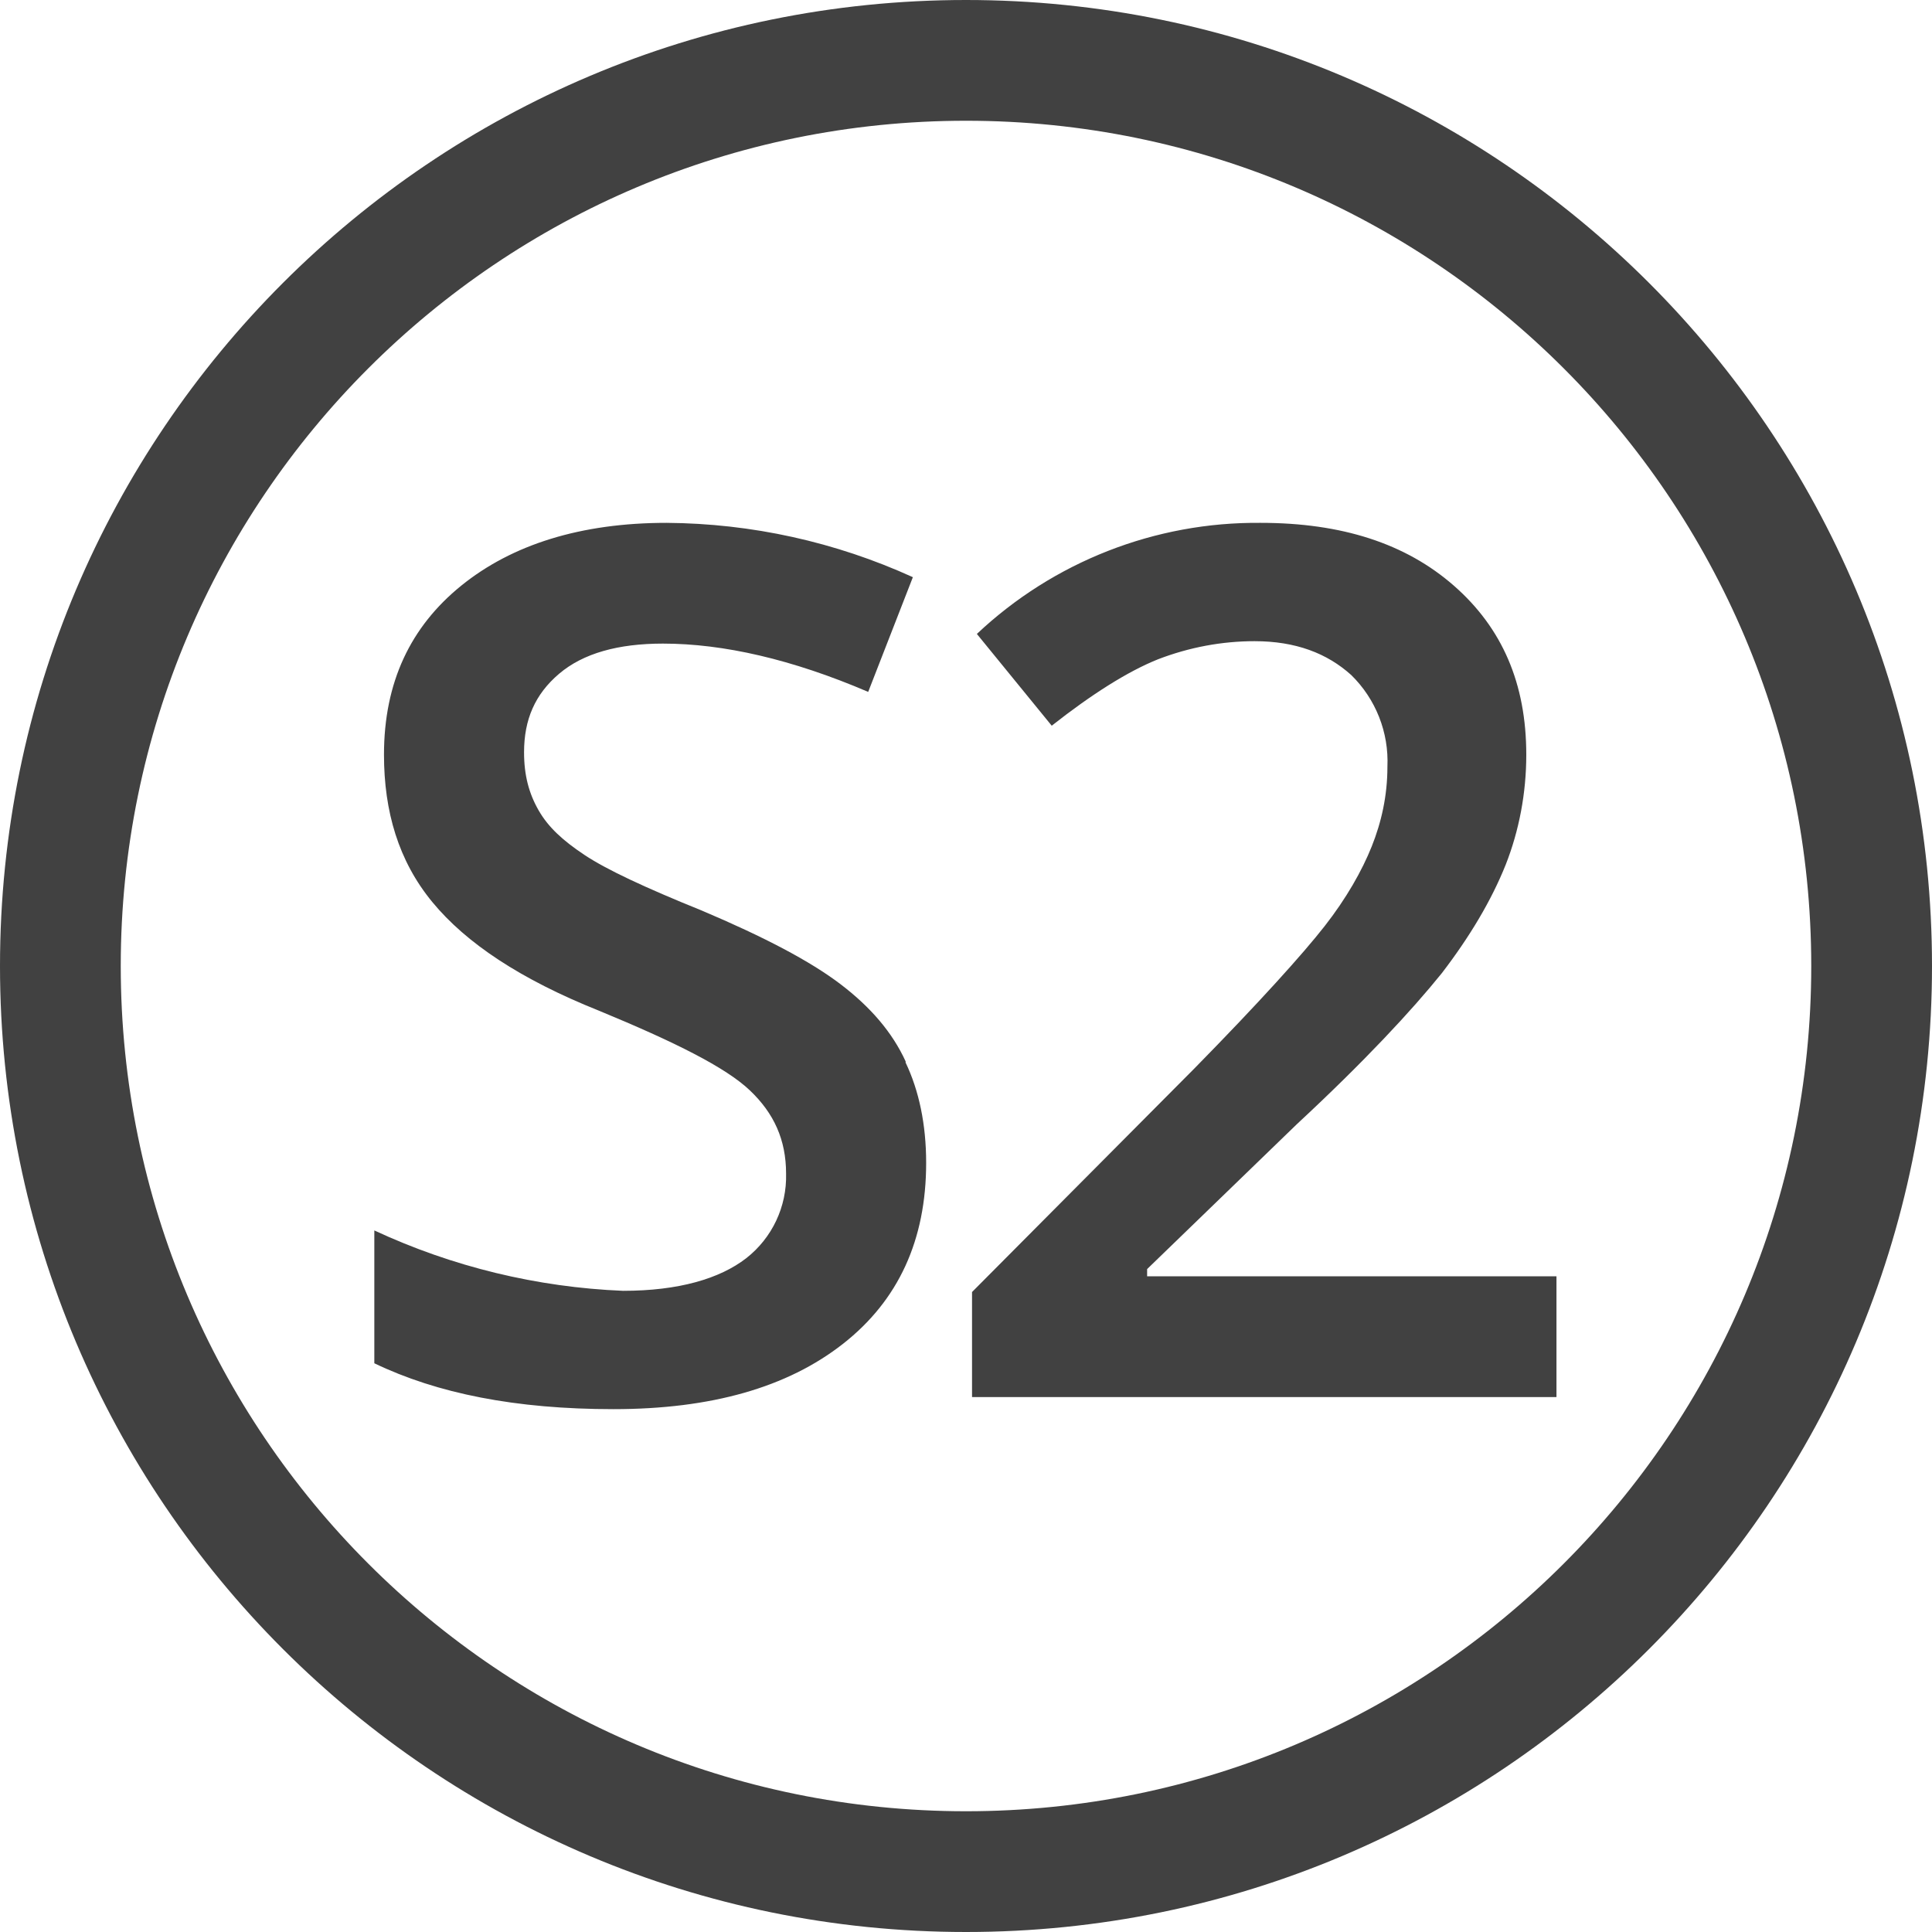
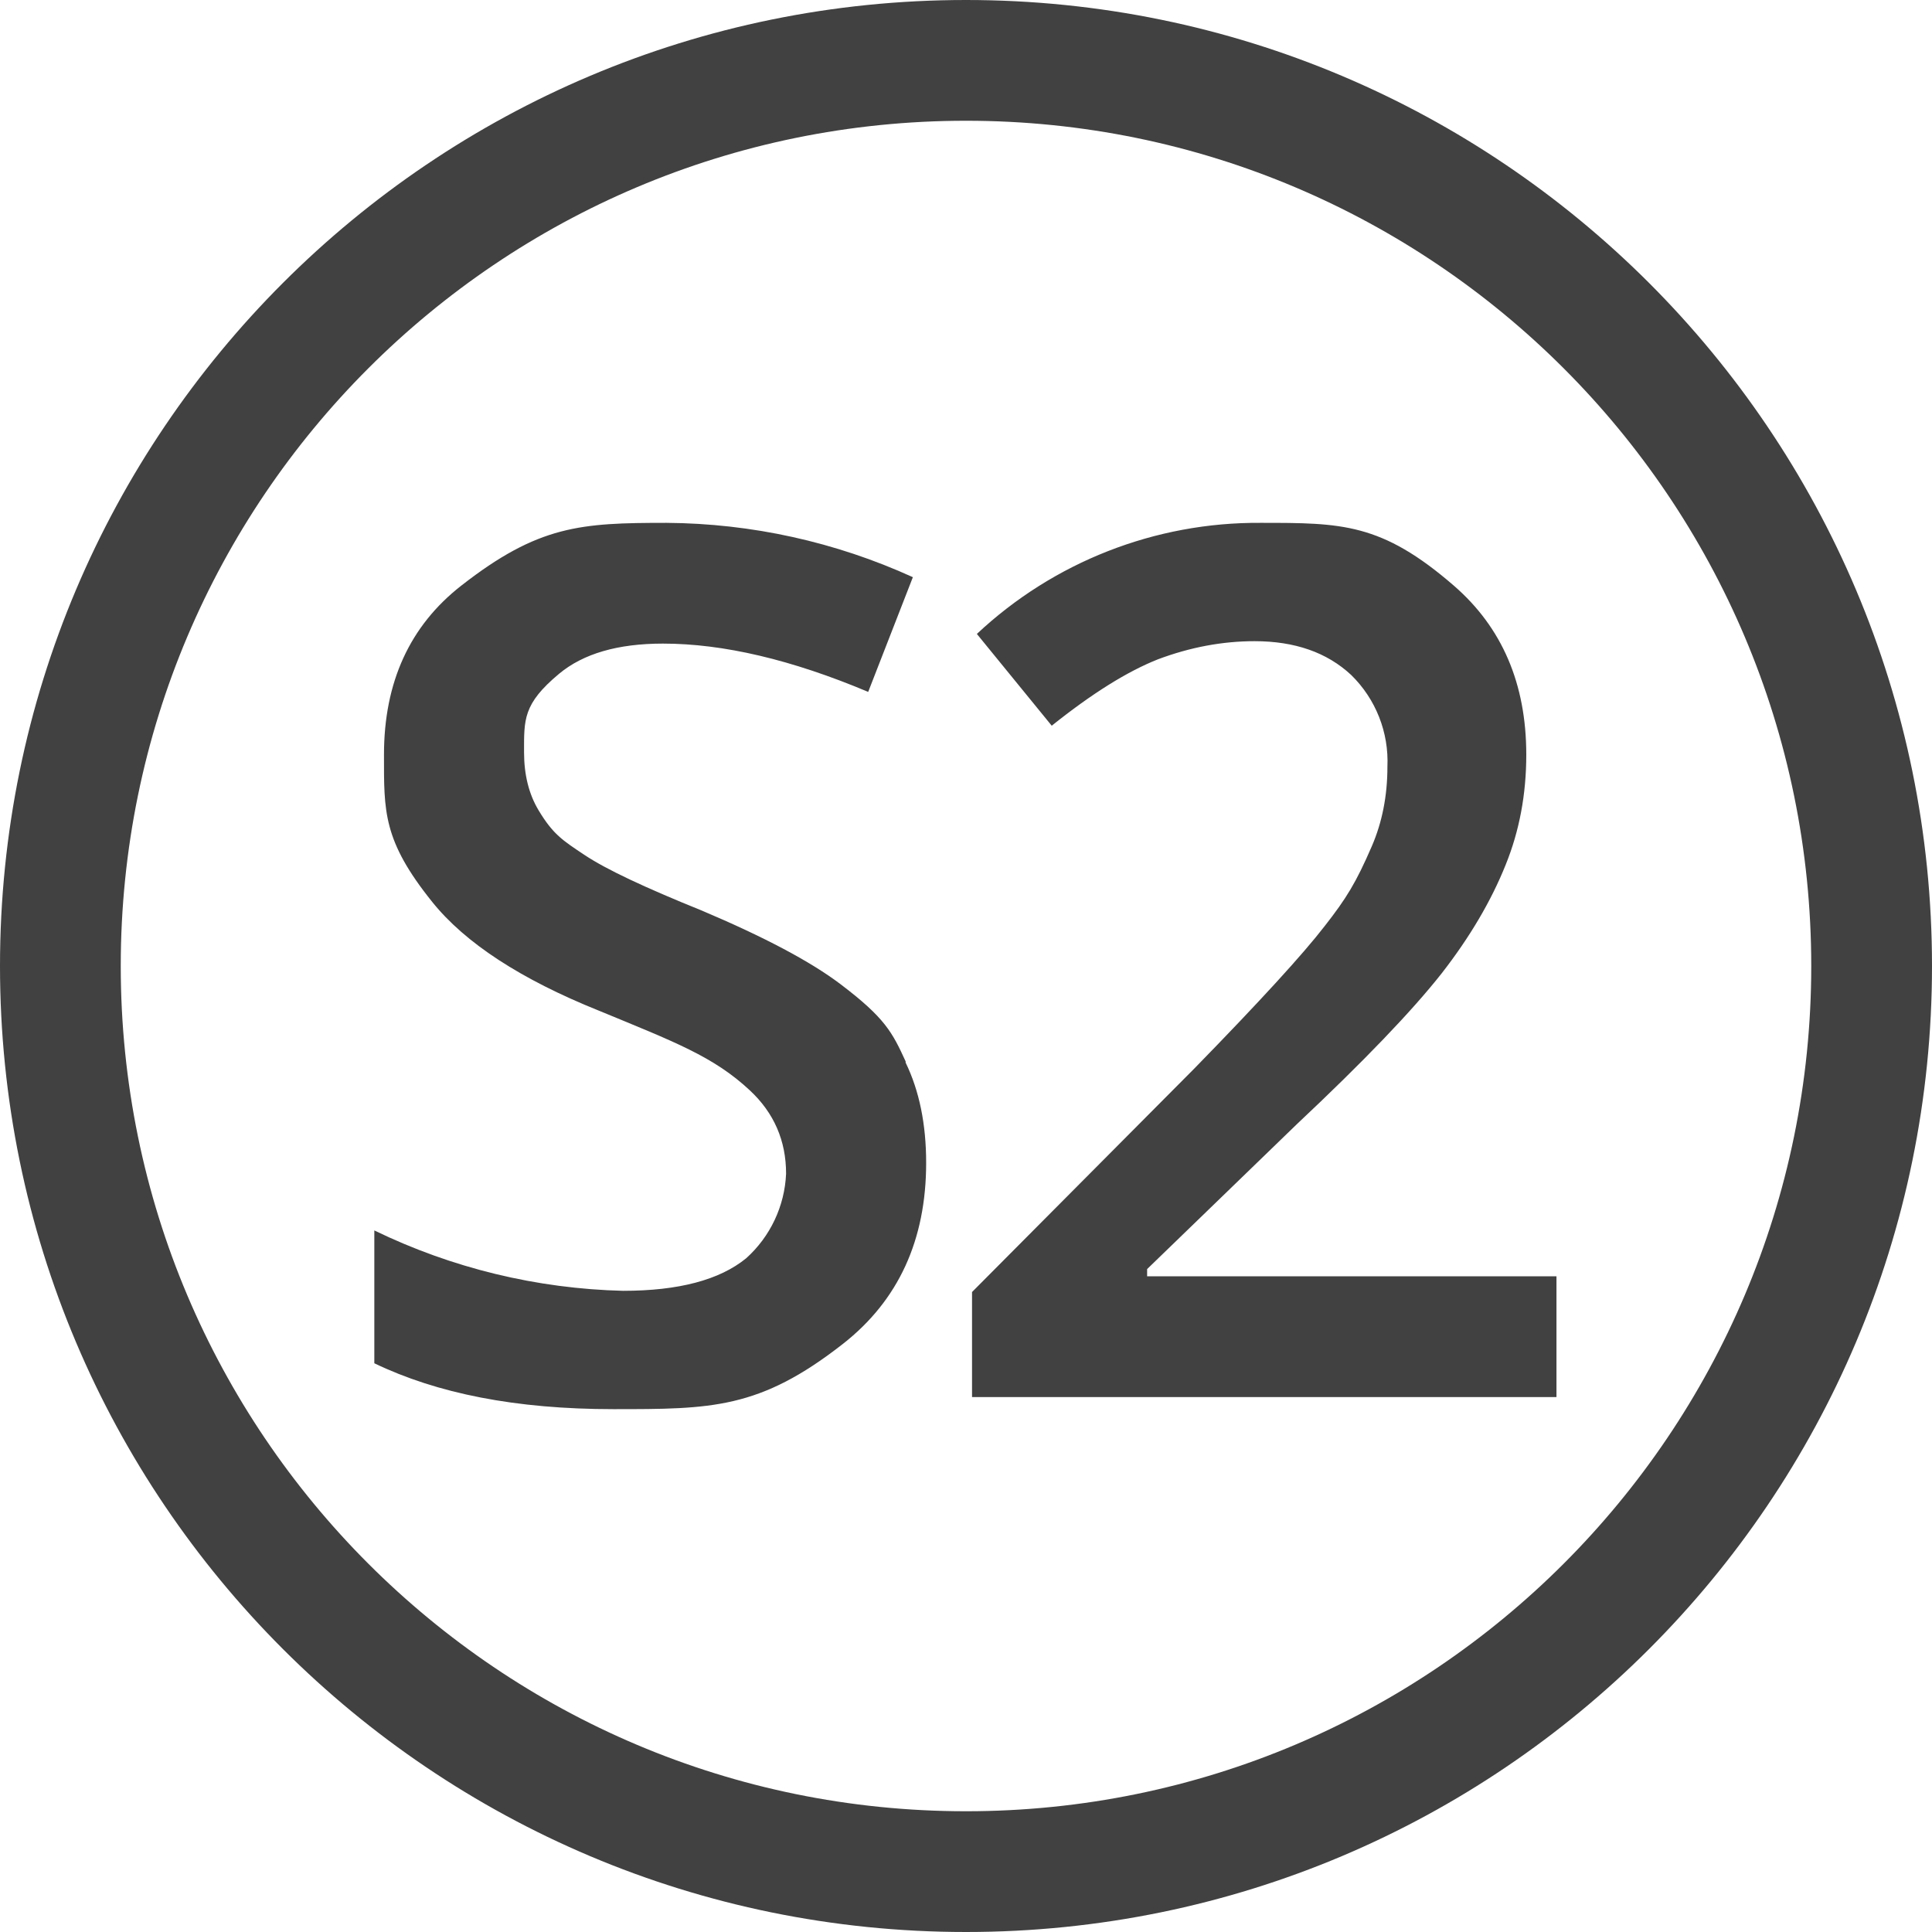
<svg xmlns="http://www.w3.org/2000/svg" viewBox="0 0 16 16">
-   <path fill="#414141" d="M7.5 8.8c.11.23.17.51.17.83 0 .64-.23 1.14-.69 1.5s-1.09.54-1.9.54-1.46-.13-1.98-.38v-1.1a5.41 5.41 0 0 0 2.06.5c.46 0 .8-.1 1.02-.27a.86.86 0 0 0 .33-.7c0-.28-.1-.5-.3-.69s-.62-.4-1.25-.66c-.65-.26-1.1-.56-1.38-.9s-.4-.75-.4-1.22c0-.6.22-1.06.64-1.4s.99-.52 1.7-.52a5 5 0 0 1 2.04.45l-.37.95c-.63-.27-1.2-.4-1.7-.4-.37 0-.66.08-.86.25s-.29.38-.29.65c0 .19.04.34.12.48s.2.25.38.37.5.27.97.46c.52.22.9.42 1.15.61s.43.4.54.64zm2 1.71 1.24-1.2c.56-.52.95-.94 1.2-1.25.23-.3.41-.6.53-.9.11-.28.17-.59.17-.91 0-.59-.2-1.05-.6-1.4s-.93-.52-1.6-.52a3.38 3.38 0 0 0-2.35.92l.62.76c.33-.26.63-.45.88-.55.26-.1.53-.15.8-.15.34 0 .6.1.8.28a1 1 0 0 1 .3.76c0 .24-.05.46-.13.66s-.21.43-.39.66c-.18.23-.54.63-1.08 1.18L8.05 10.7v.87h4.84v-1H9.5v-.06zM16 8A8 8 0 1 1 0 8a8 8 0 0 1 16 0zm-1 0A7 7 0 1 0 1 8a7 7 0 0 0 14 0z" />
+   <path fill="#414141" d="M7.5 8.8q.17.35.17.83 0 .96-.69 1.5c-.69.54-1.09.54-1.9.54s-1.46-.13-1.98-.38v-1.1a5 5 0 0 0 2.06.5q.69 0 1.02-.27a1 1 0 0 0 .33-.7q0-.41-.3-.69c-.3-.28-.62-.4-1.25-.66q-.97-.39-1.38-.9c-.41-.51-.4-.75-.4-1.22q0-.9.64-1.4c.64-.5.99-.52 1.7-.52a5 5 0 0 1 2.04.45l-.37.95q-.95-.4-1.7-.4-.56 0-.86.25c-.3.25-.29.38-.29.65q0 .28.12.48c.12.2.2.25.38.37s.5.27.97.46q.78.33 1.15.61c.37.28.43.4.54.64zm2 1.71 1.24-1.2q.83-.78 1.2-1.25.35-.45.53-.9.17-.42.17-.91 0-.88-.6-1.4c-.6-.52-.93-.52-1.6-.52a3.4 3.4 0 0 0-2.35.92l.62.76q.5-.4.88-.55.4-.15.8-.15.5 0 .8.28a1 1 0 0 1 .3.76q0 .36-.13.66c-.13.3-.21.43-.39.66q-.27.35-1.08 1.18L8.05 10.7v.87h4.84v-1H9.5zM16 8A8 8 0 1 1 0 8a8 8 0 0 1 16 0m-1 0A7 7 0 1 0 1 8a7 7 0 0 0 14 0" />
</svg>
